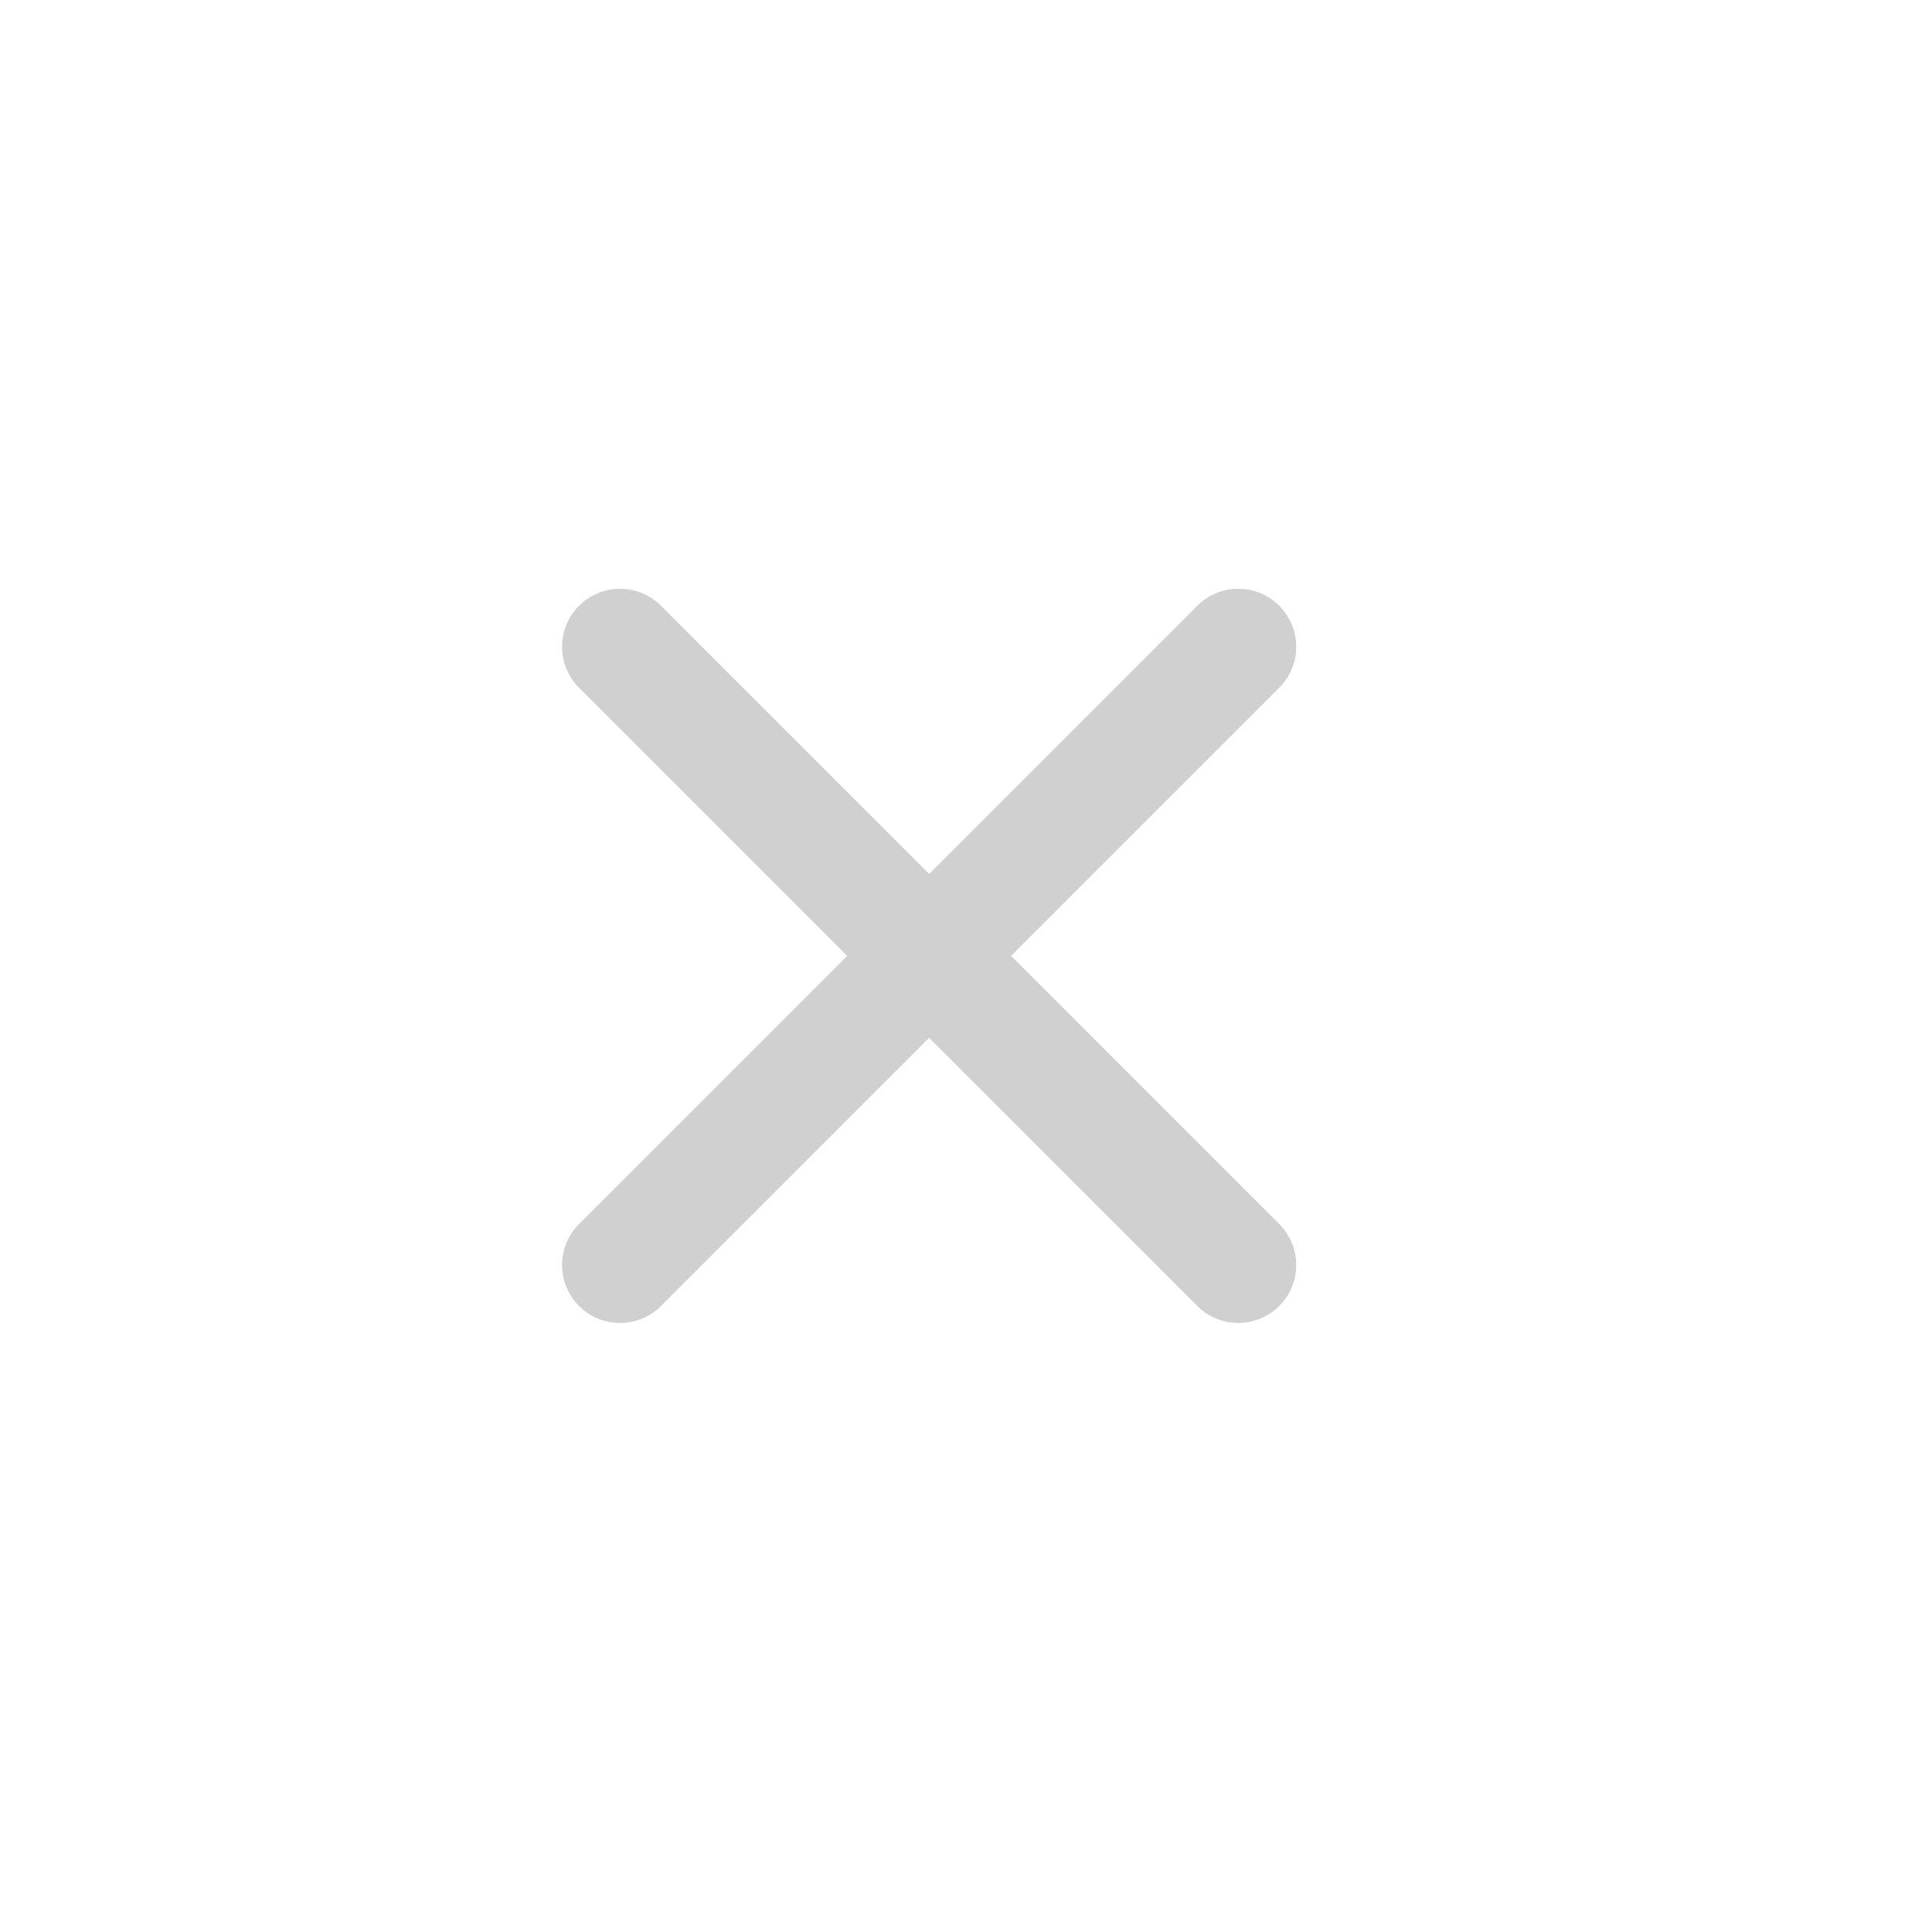
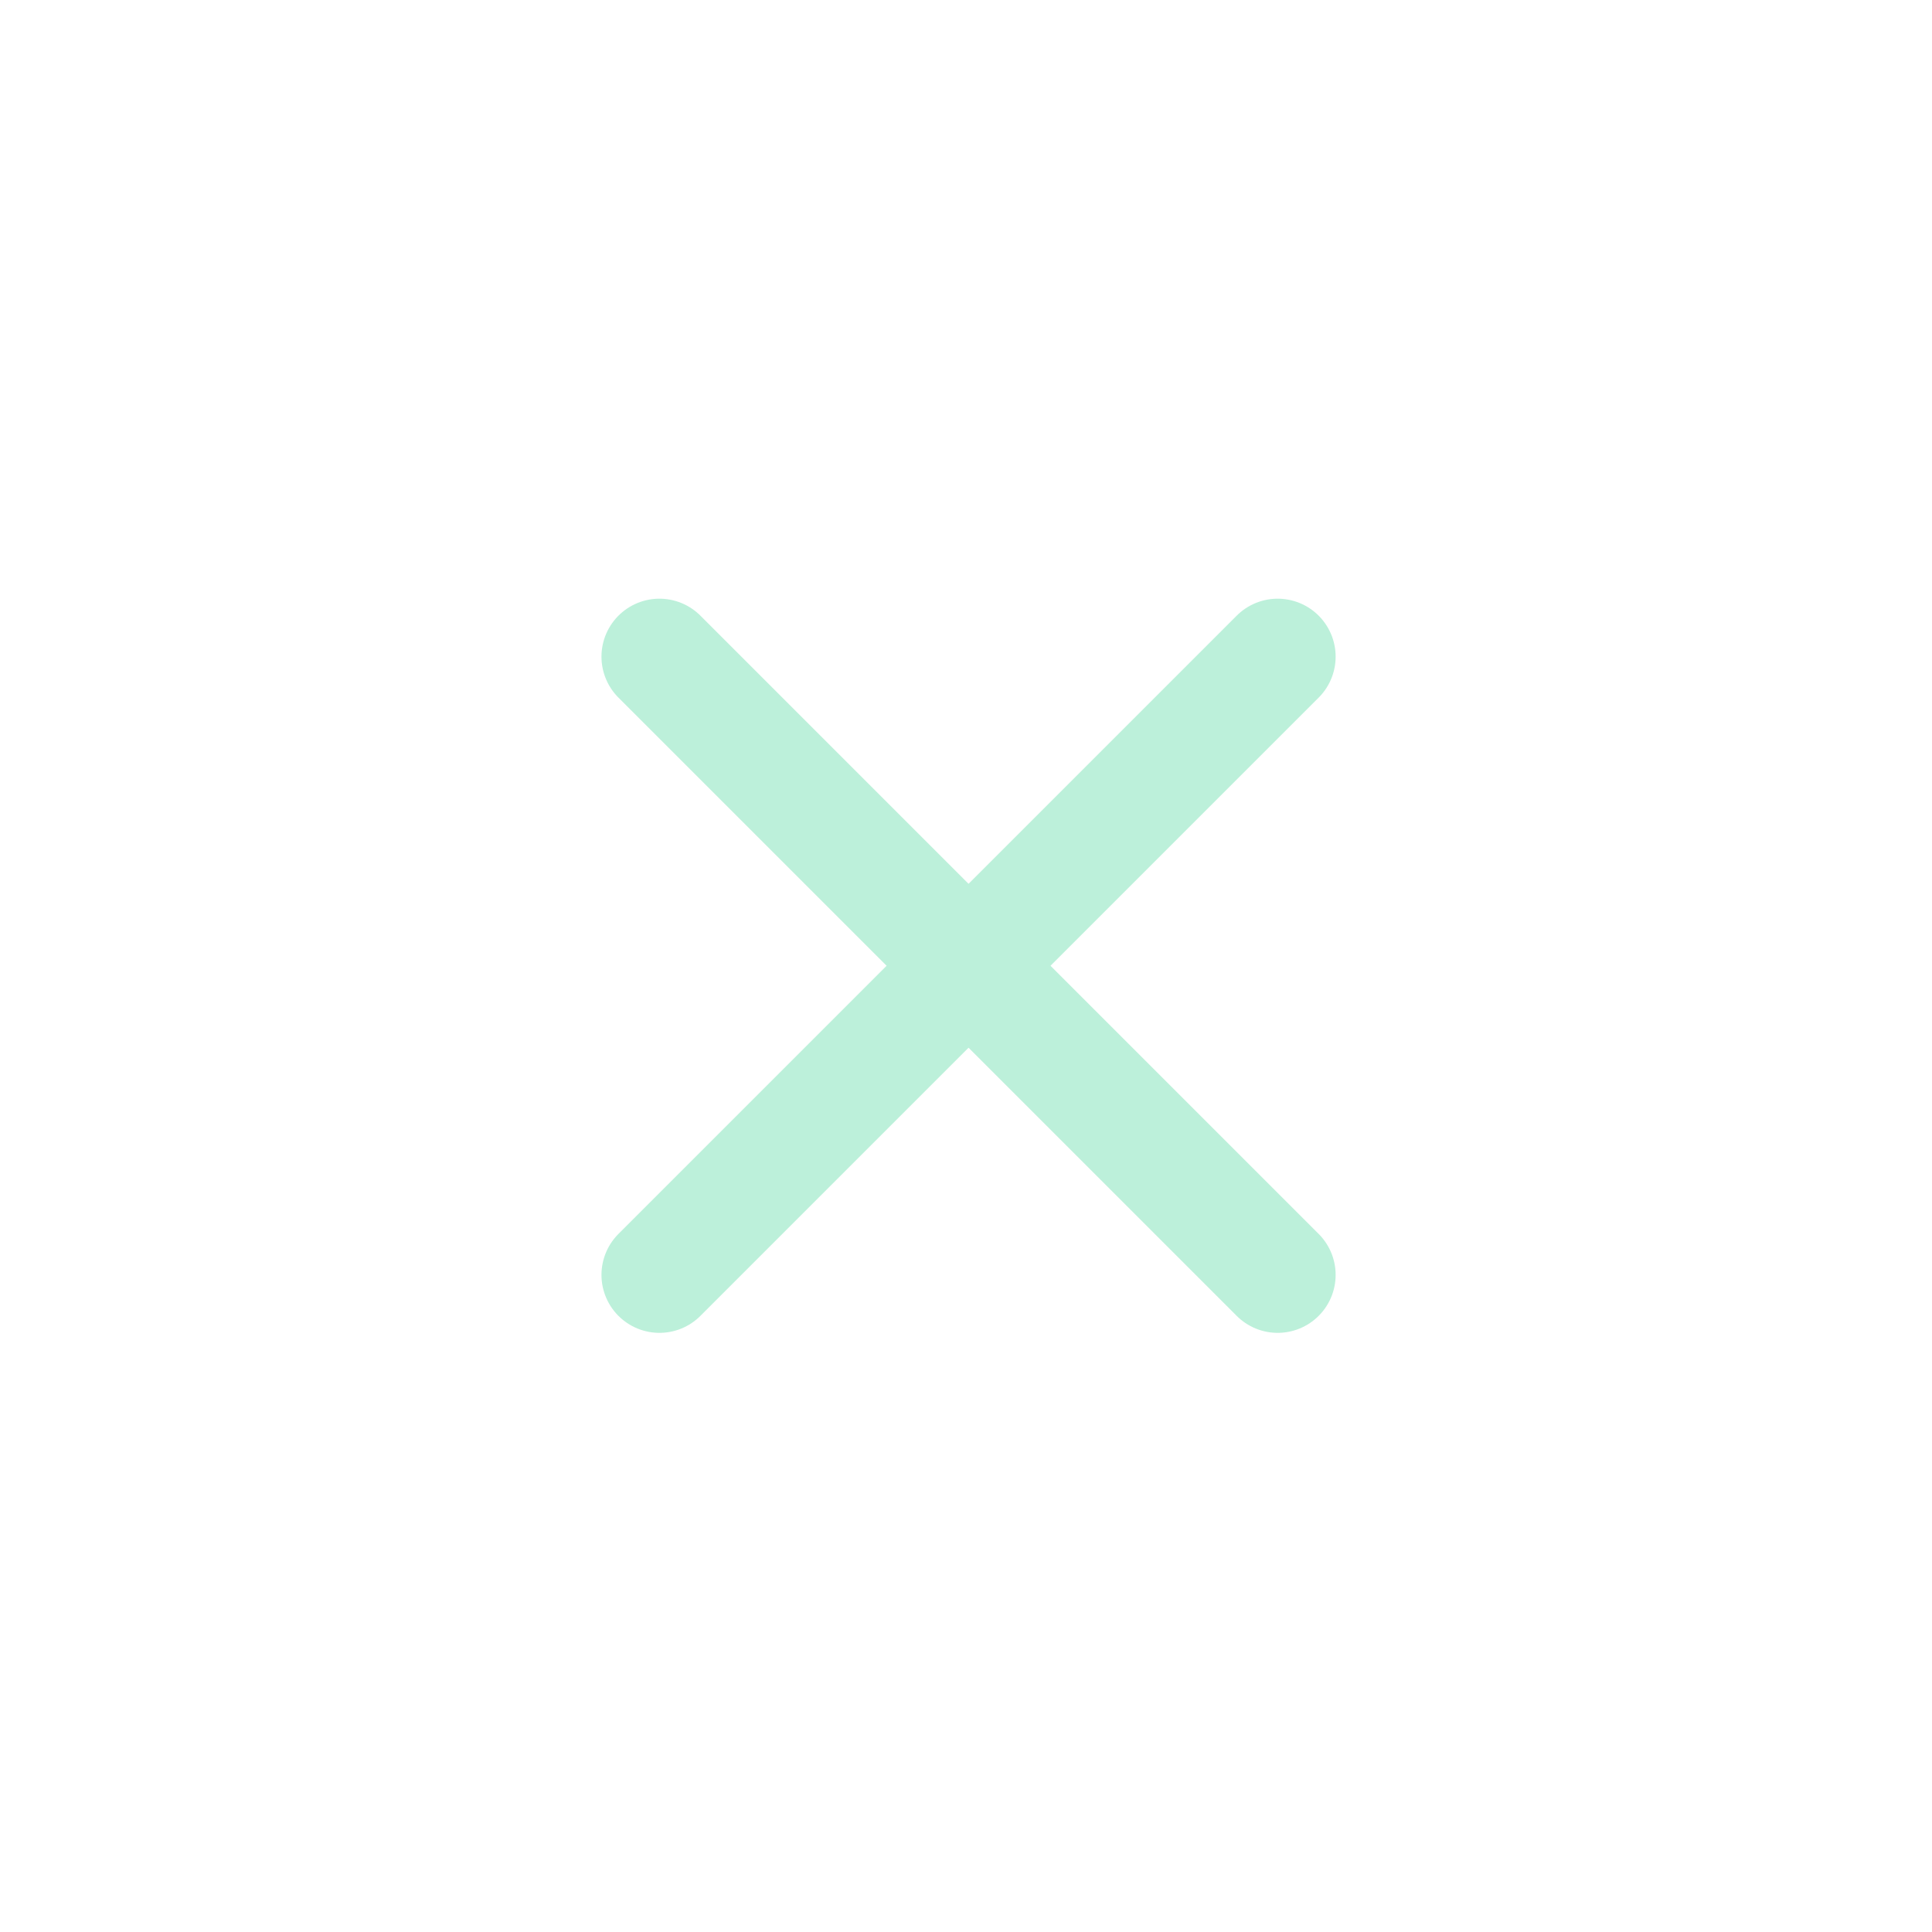
<svg xmlns="http://www.w3.org/2000/svg" width="25" height="25" viewBox="0 0 25 25" fill="none">
-   <path d="M16.023 8.369L8.023 16.369M16.023 16.369L8.023 8.369" stroke="#D0D0D0" stroke-width="1.5" stroke-linecap="round" />
+   <path d="M16.533 8.497L8.533 16.497M16.533 16.497L8.533 8.497" stroke="#BCF0DA" stroke-width="1.5" stroke-linecap="round" />
</svg>
